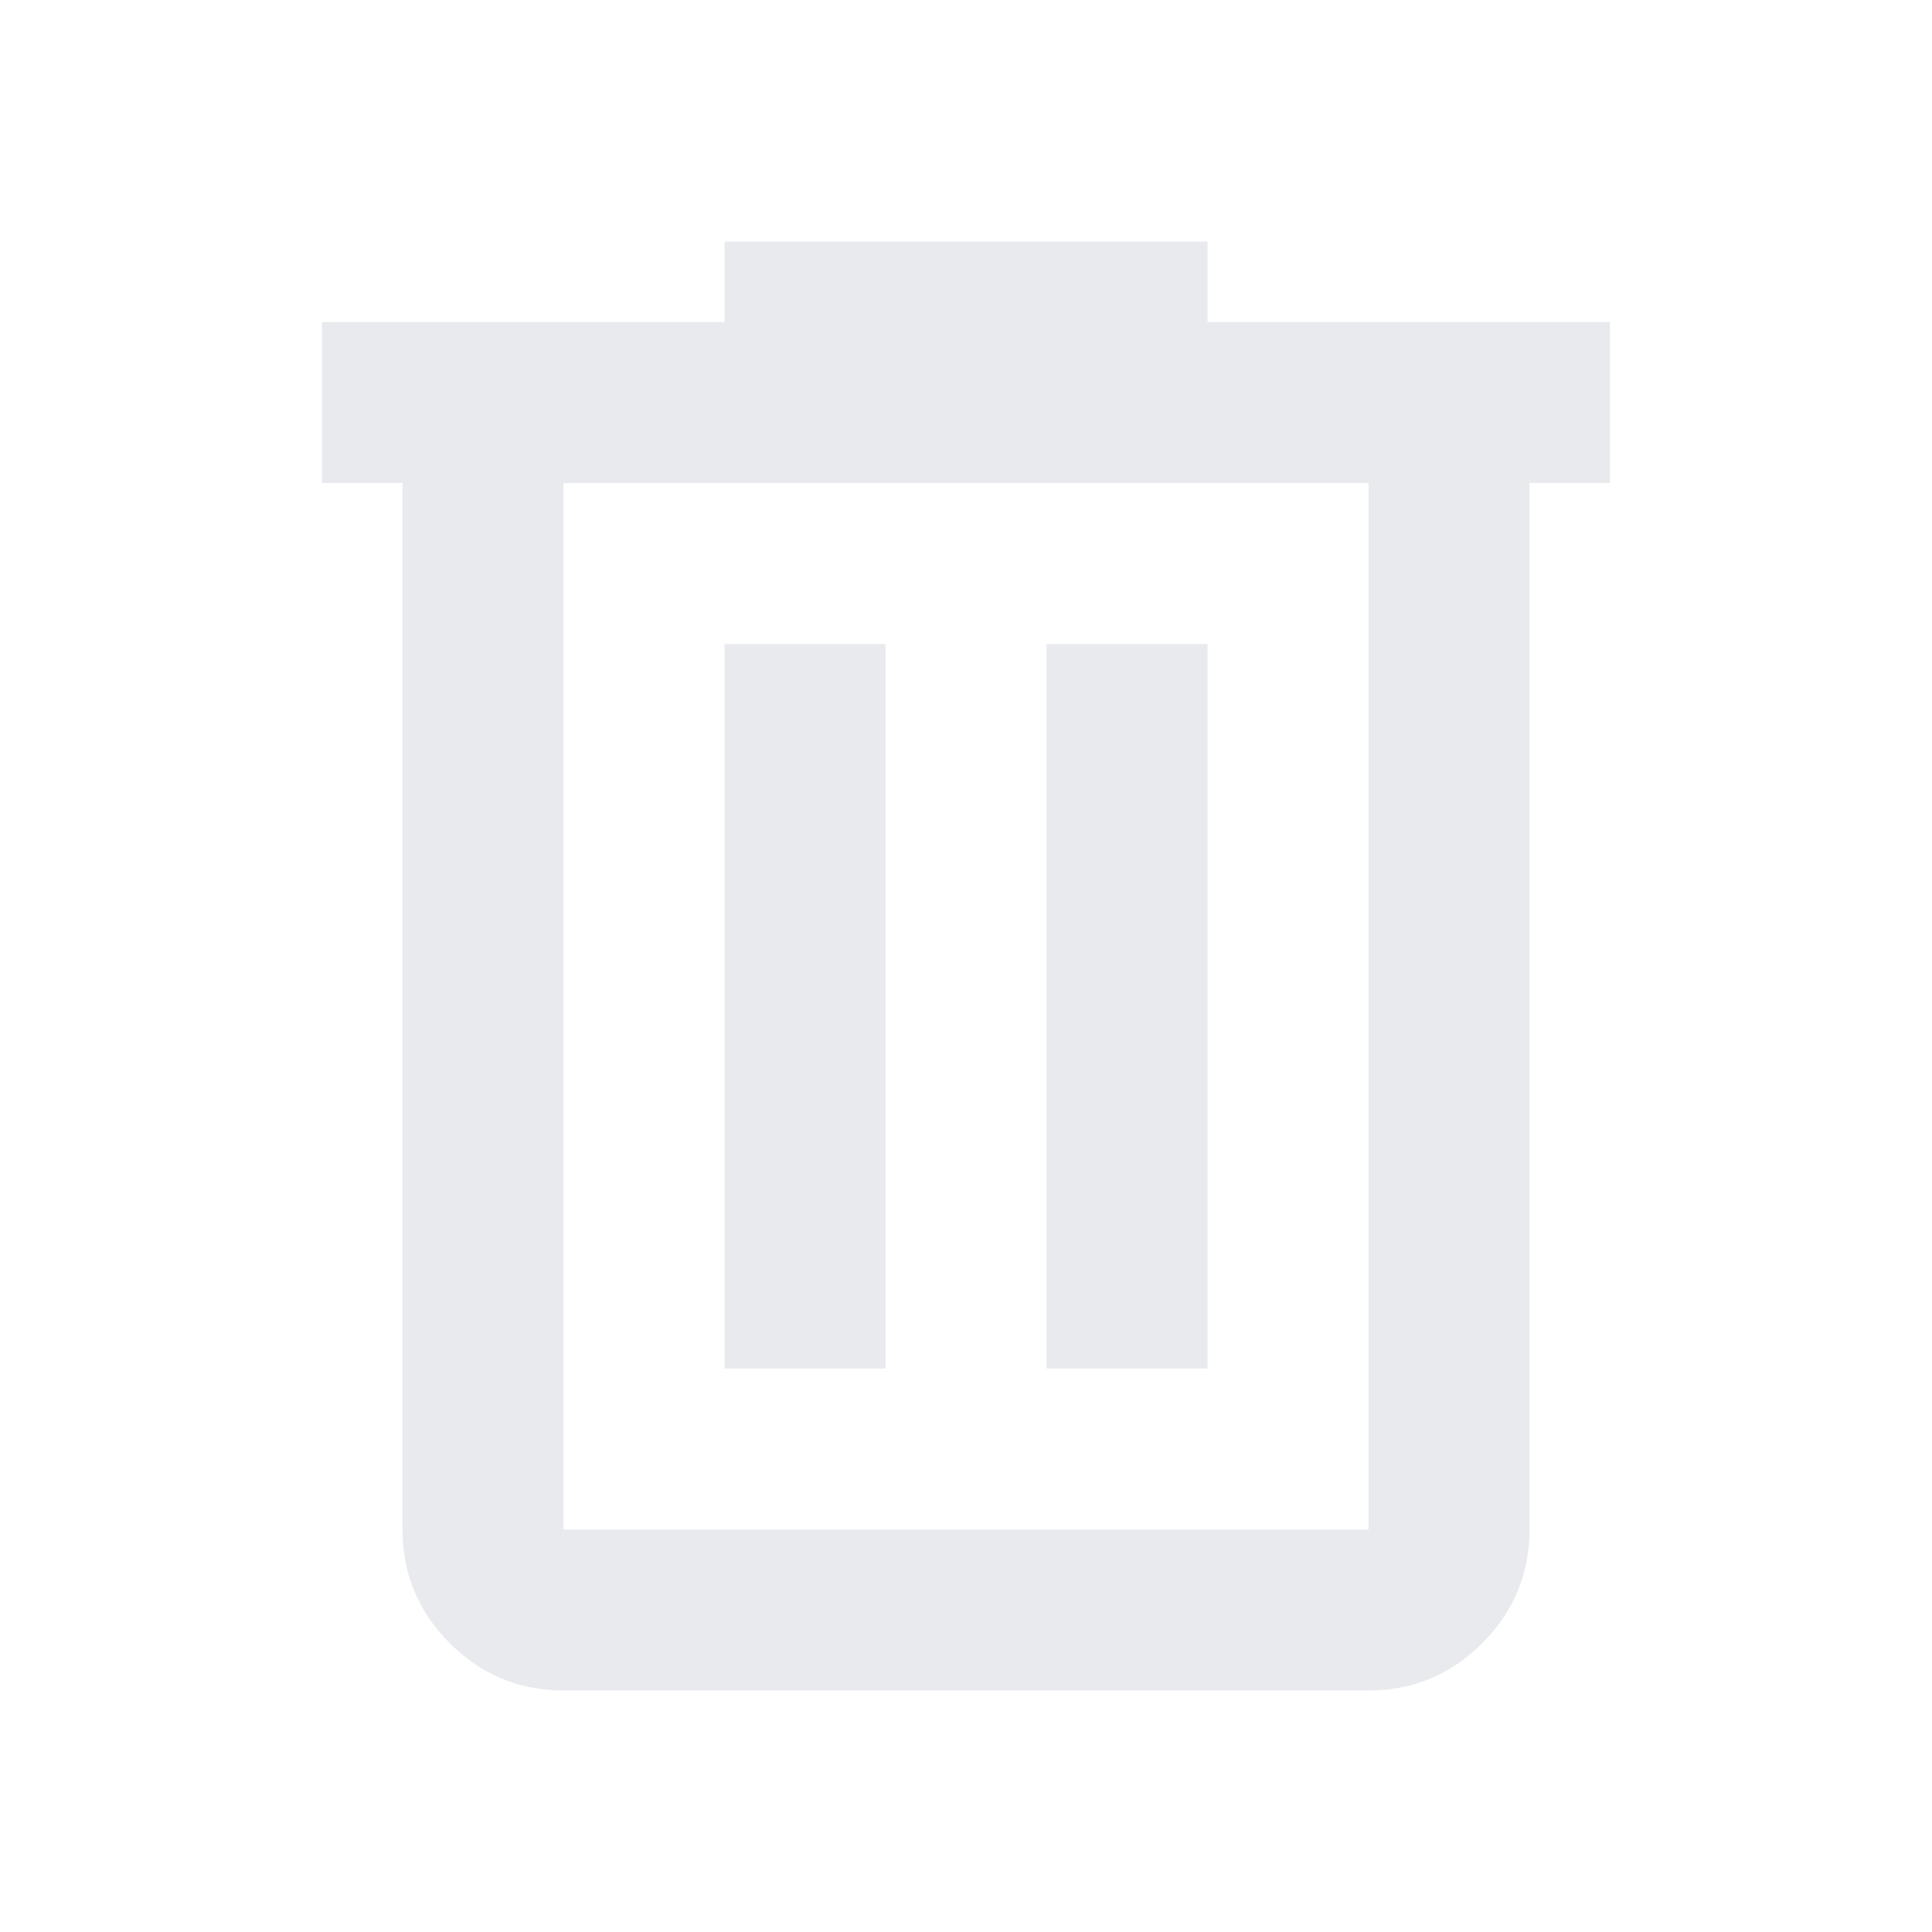
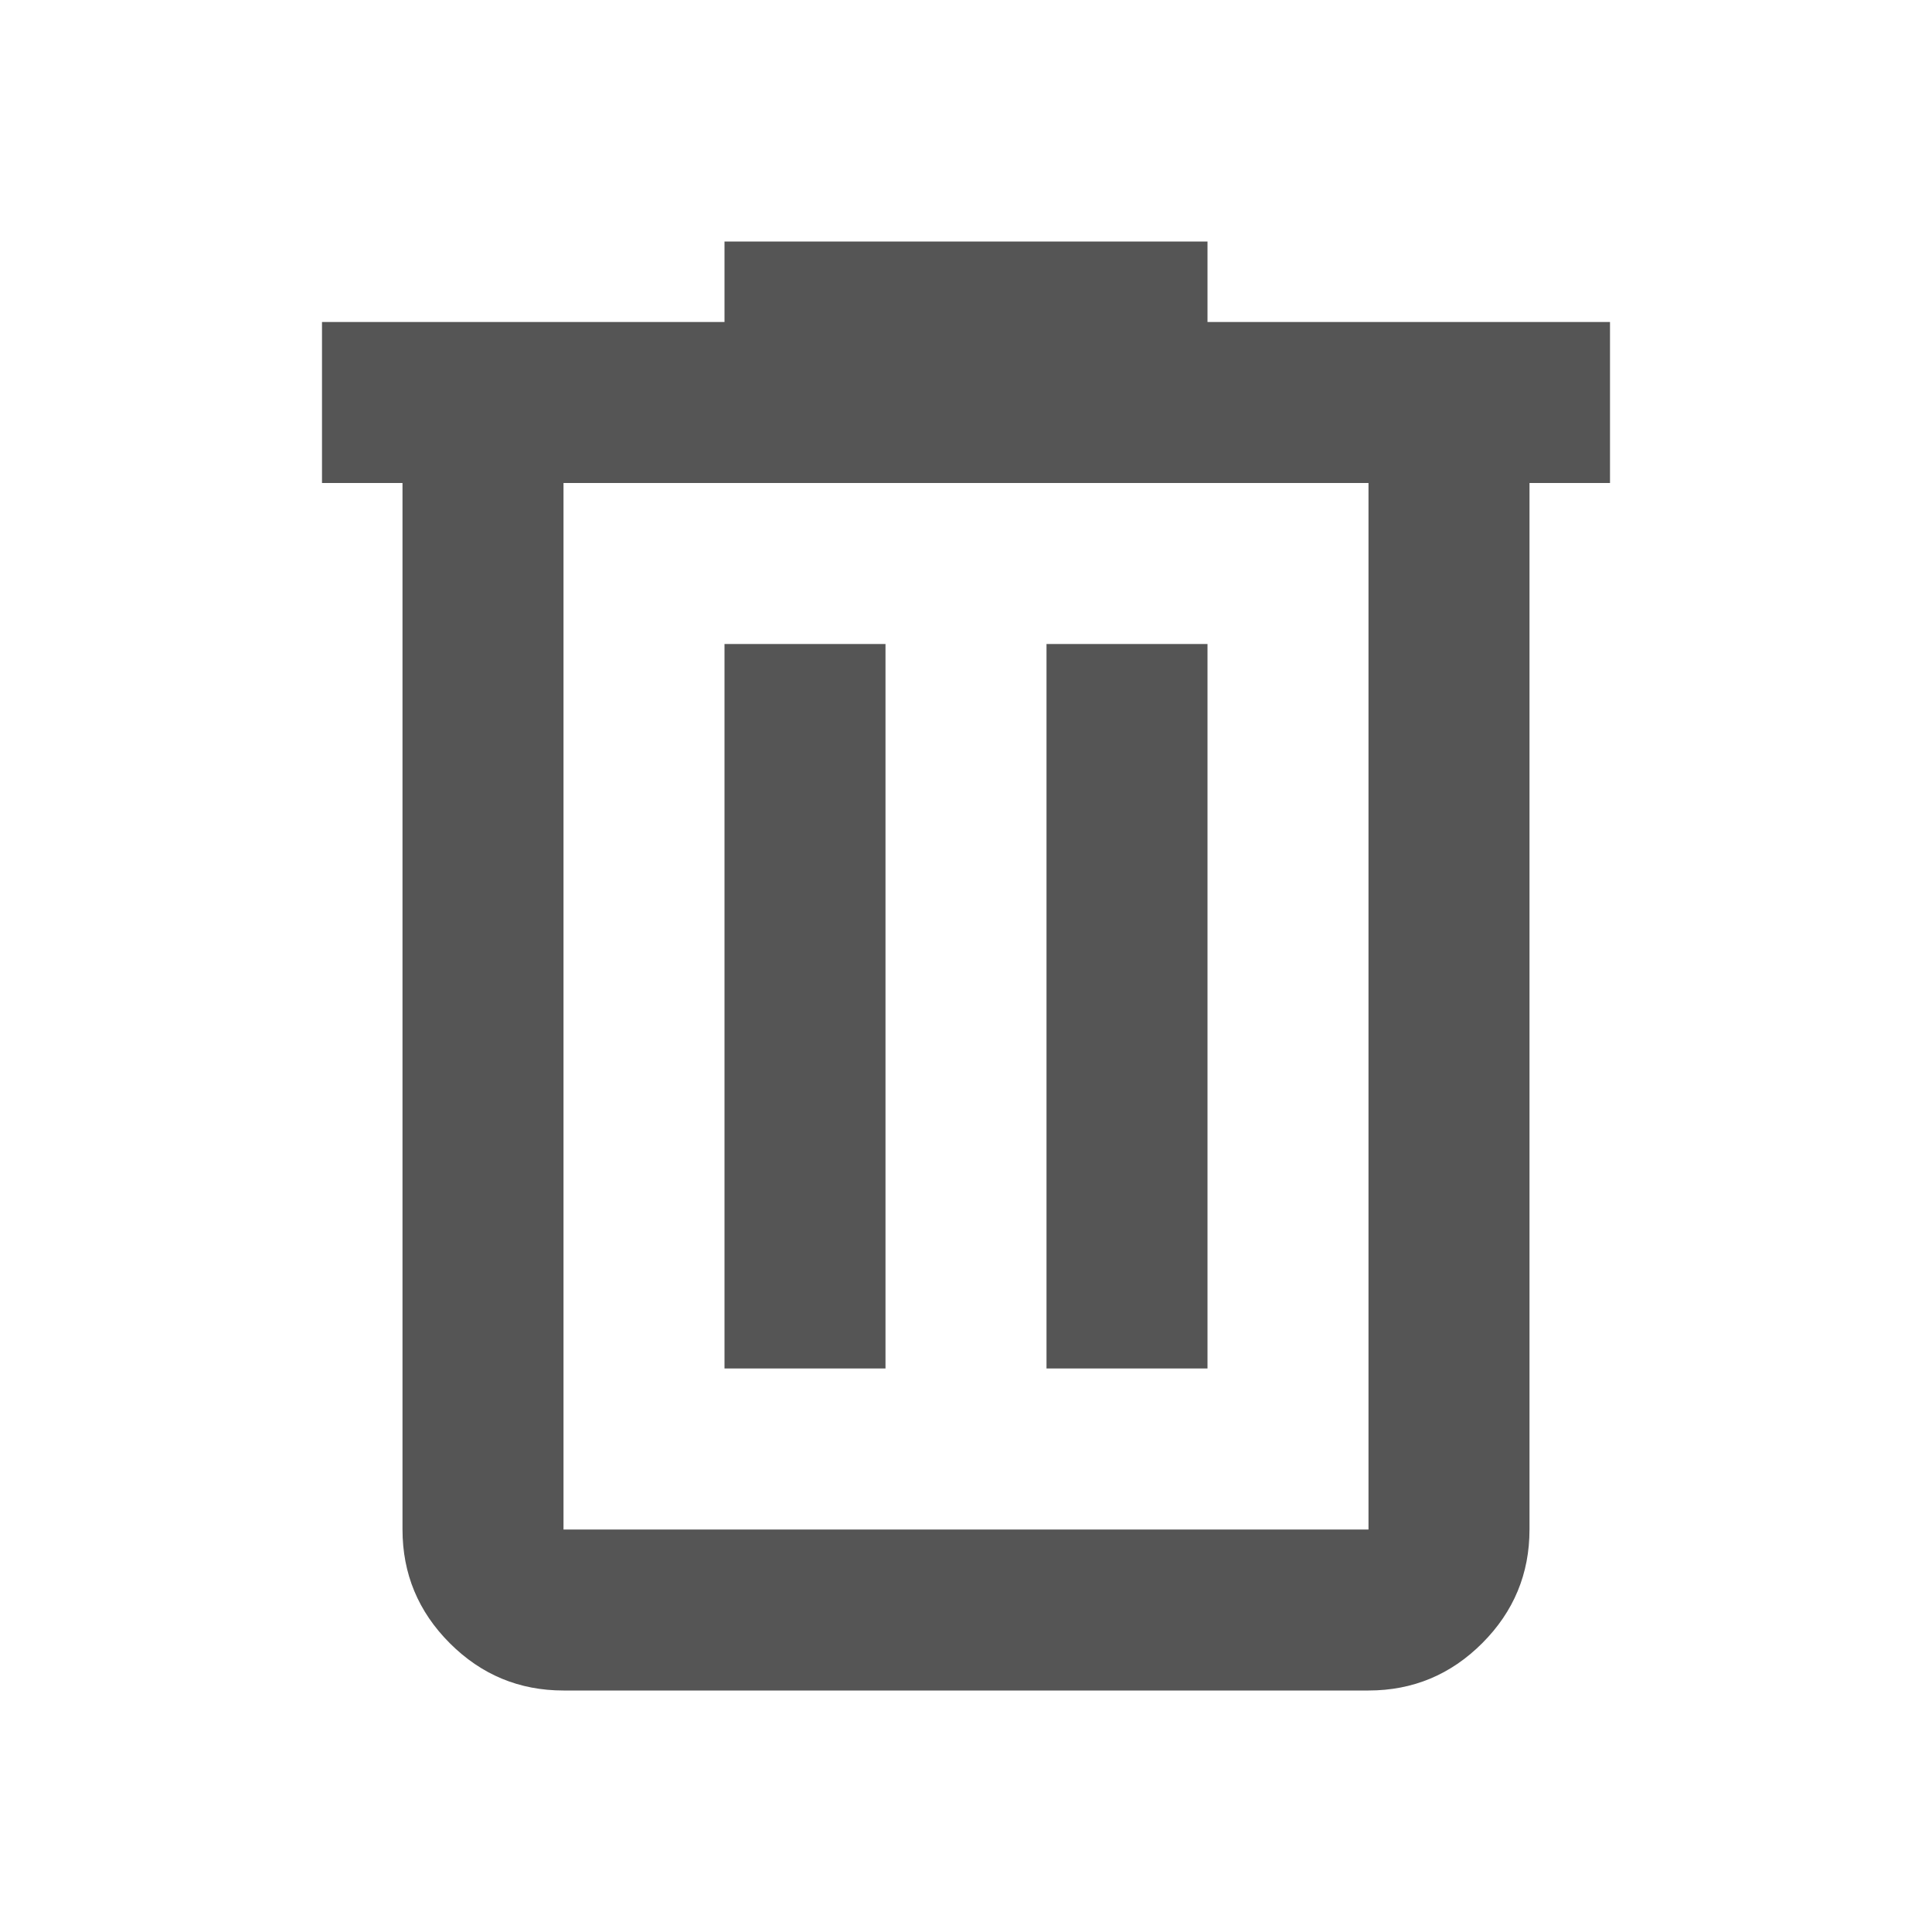
- <svg xmlns="http://www.w3.org/2000/svg" height="24px" viewBox="0 -960 960 960" width="24px" fill="#e8eaed">
+ <svg xmlns="http://www.w3.org/2000/svg" height="24px" viewBox="0 -960 960 960" width="24px" fill="#555">
  <path d="M280-120q-33 0-56.5-23.5T200-200v-520h-40v-80h200v-40h240v40h200v80h-40v520q0 33-23.5 56.5T680-120H280Zm400-600H280v520h400v-520ZM360-280h80v-360h-80v360Zm160 0h80v-360h-80v360ZM280-720v520-520Z" />
</svg>
